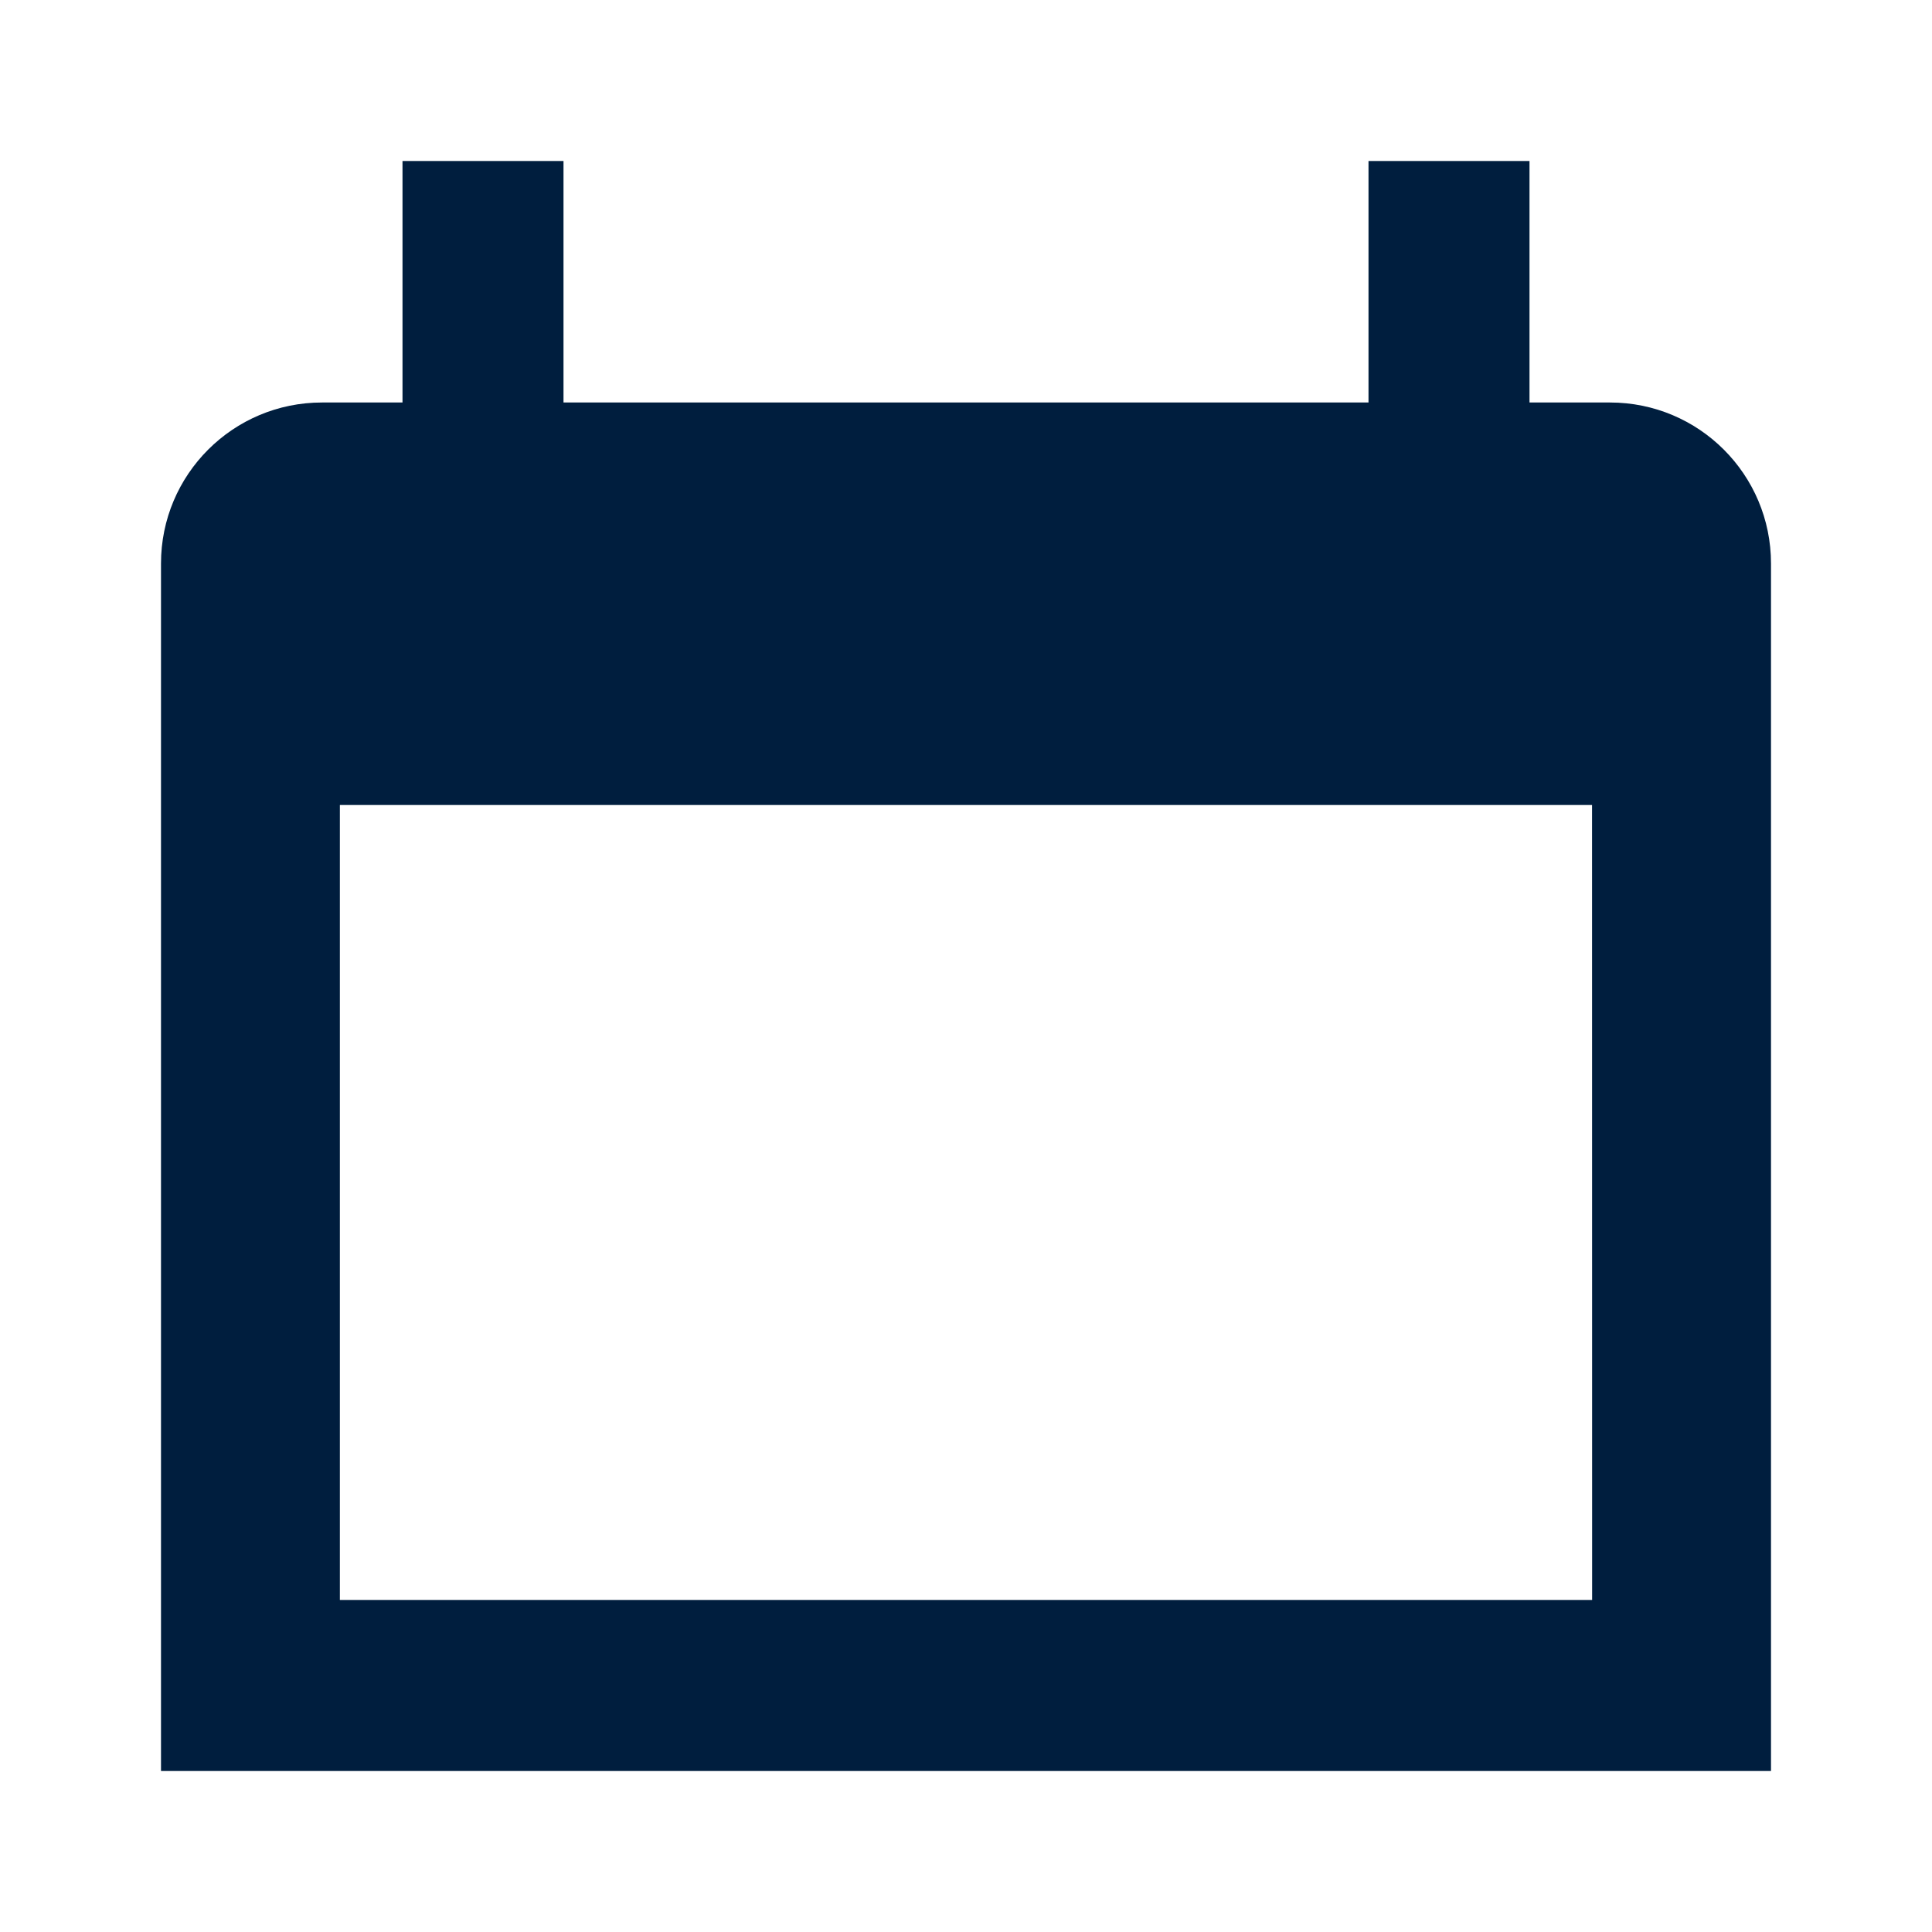
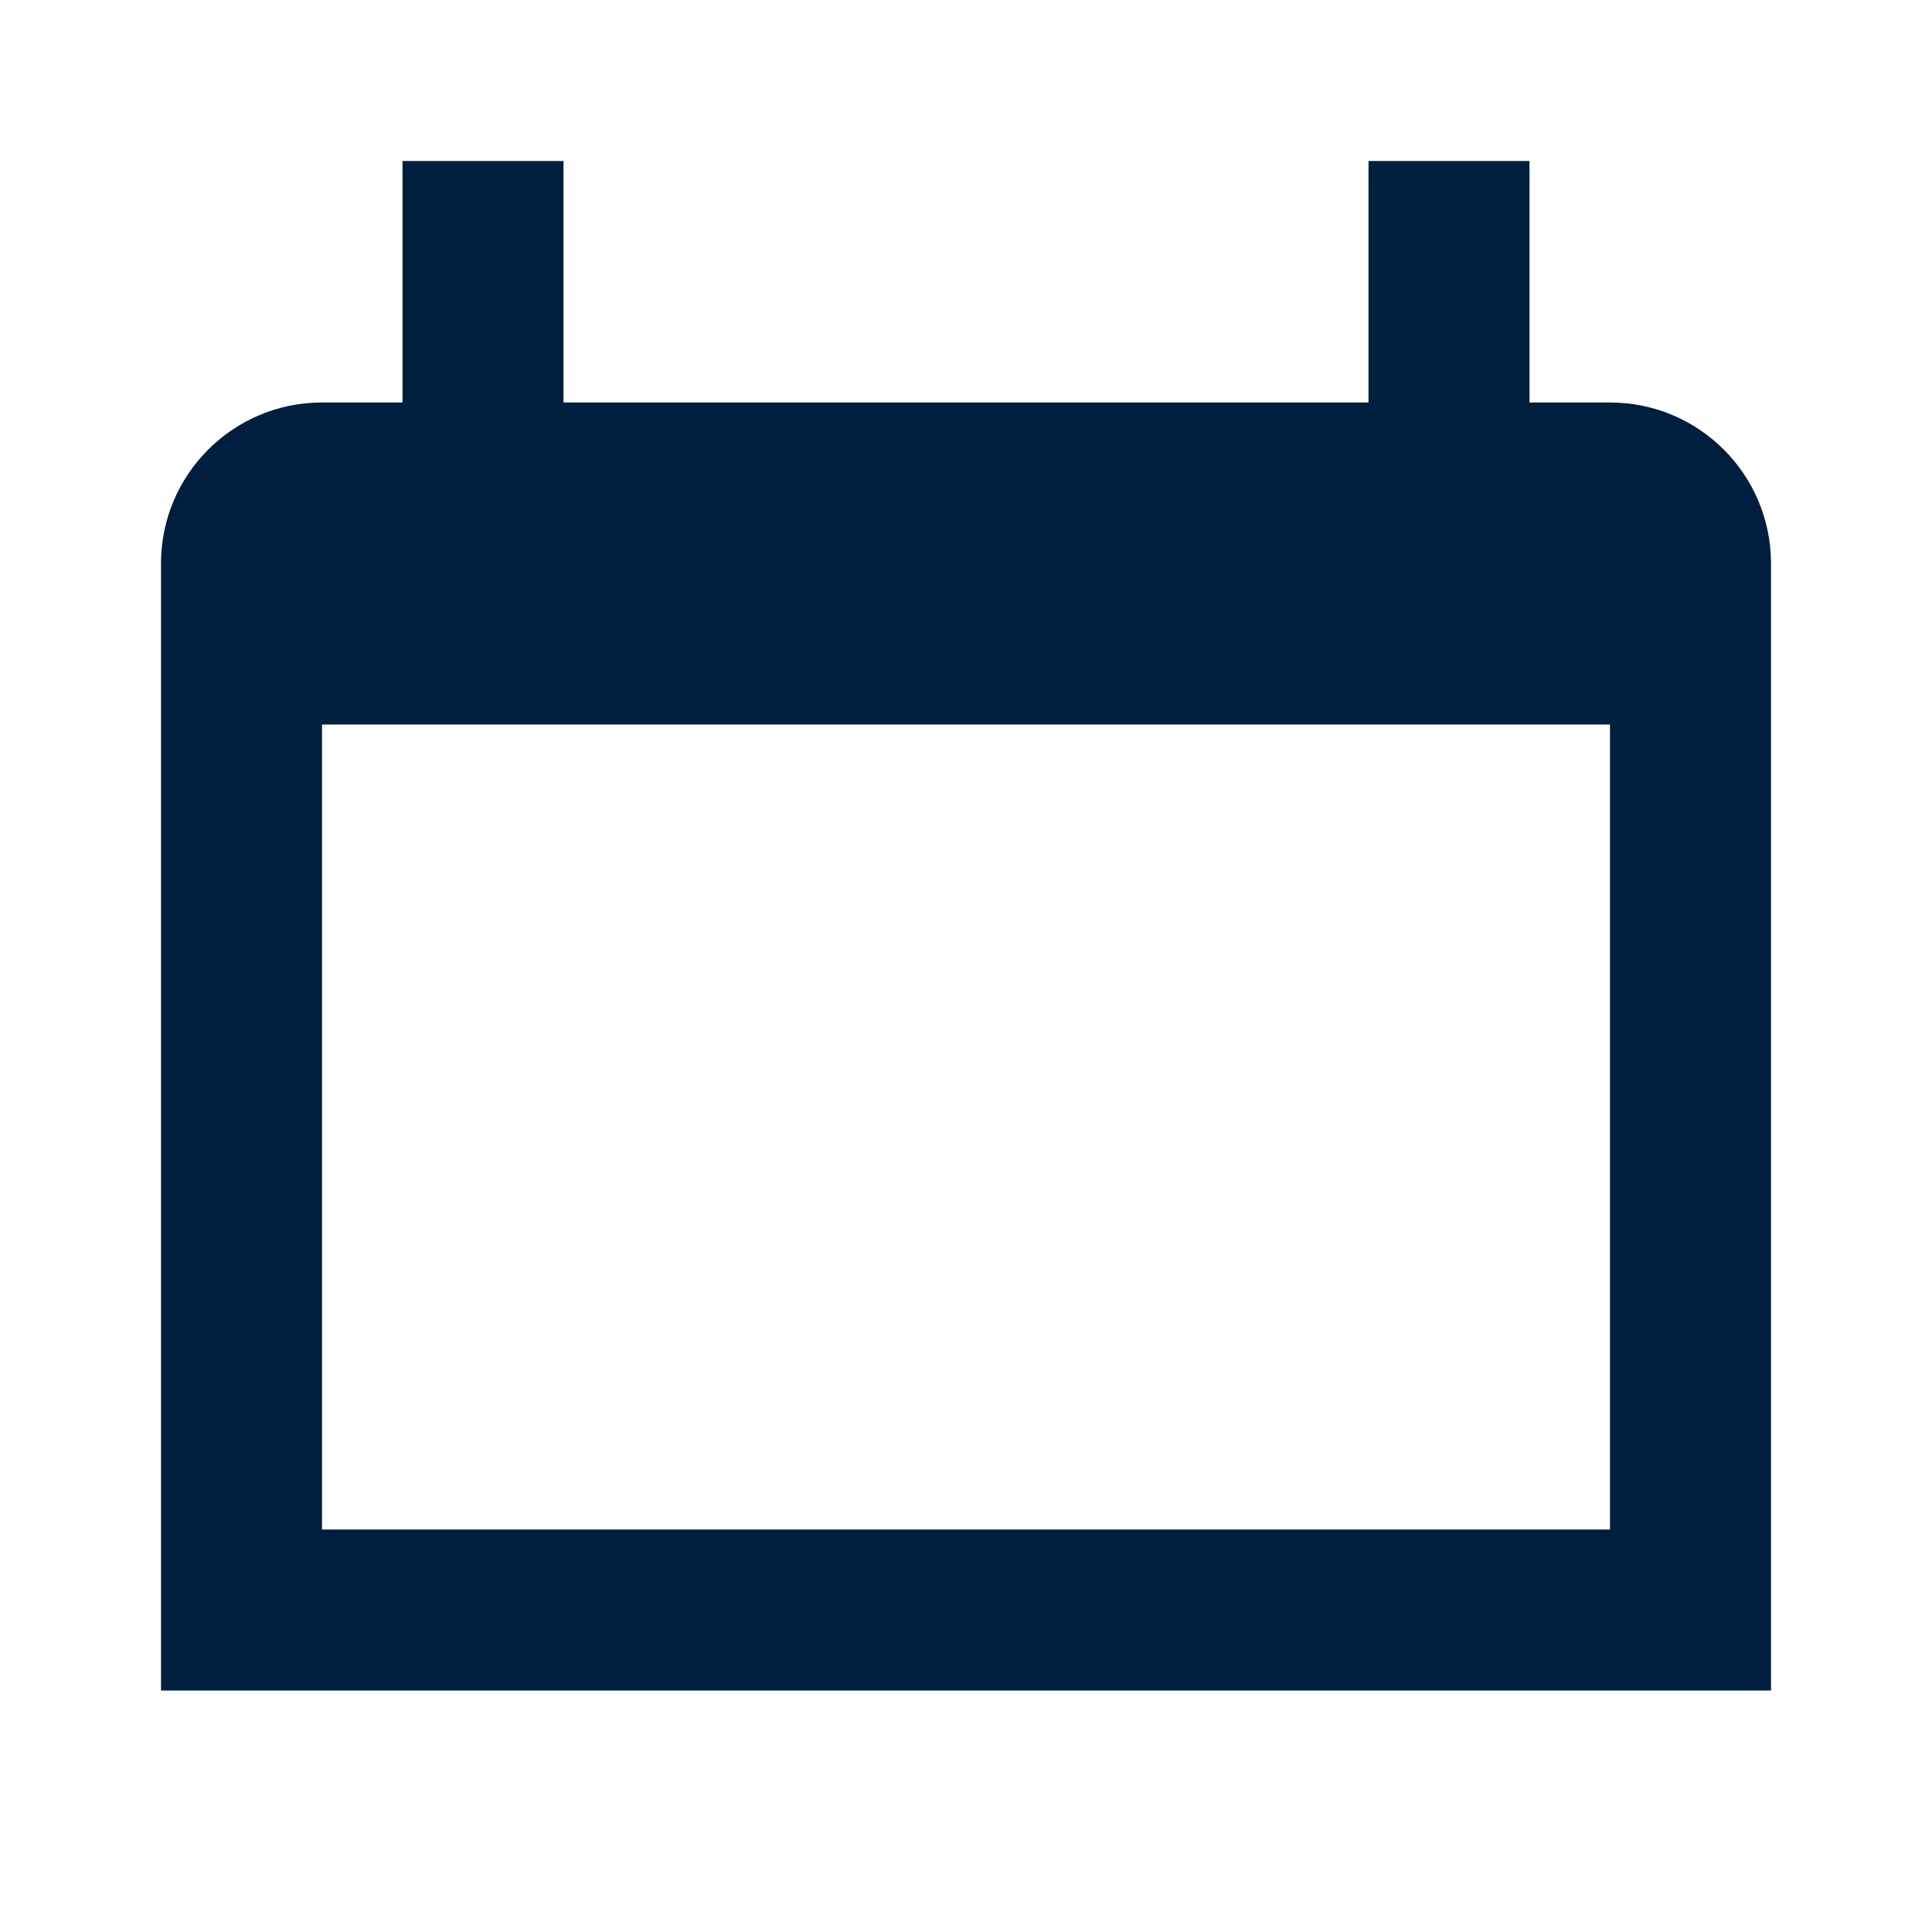
- <svg xmlns="http://www.w3.org/2000/svg" width="24px" height="24px" viewBox="0 0 24 24" version="1.1">
-   <g id="icons-/-24x24-/-calendar-/-default" stroke="none" stroke-width="1" fill="none" fill-rule="evenodd">
-     <g id="icon" fill="#001E3E" fill-rule="nonzero">
-       <path d="M7,2 L7,5 L17,5 L17,2 L19,2 L19,5 L20,5 C21.105,5 22,5.895 22,7 L22,22 L2,22 L2,7 C2,5.895 2.895,5 4,5 L5,5 L5,2 L7,2 Z M19.777,10 L4.222,10 L4.222,19.875 L19.778,19.875 L19.777,10 Z" id="shape" />
-     </g>
-   </g>
+ <svg xmlns="http://www.w3.org/2000/svg" width="24" height="24" viewBox="0 0 24 24" fill="none">
+   <path d="M7 2V5H17V2H19V5H20C21.105 5 22 5.895 22 7V21H2V7C2 5.895 2.895 5 4 5H5V2H7ZM20 9H4V19H20V9Z" fill="#001E3E" />
</svg>
